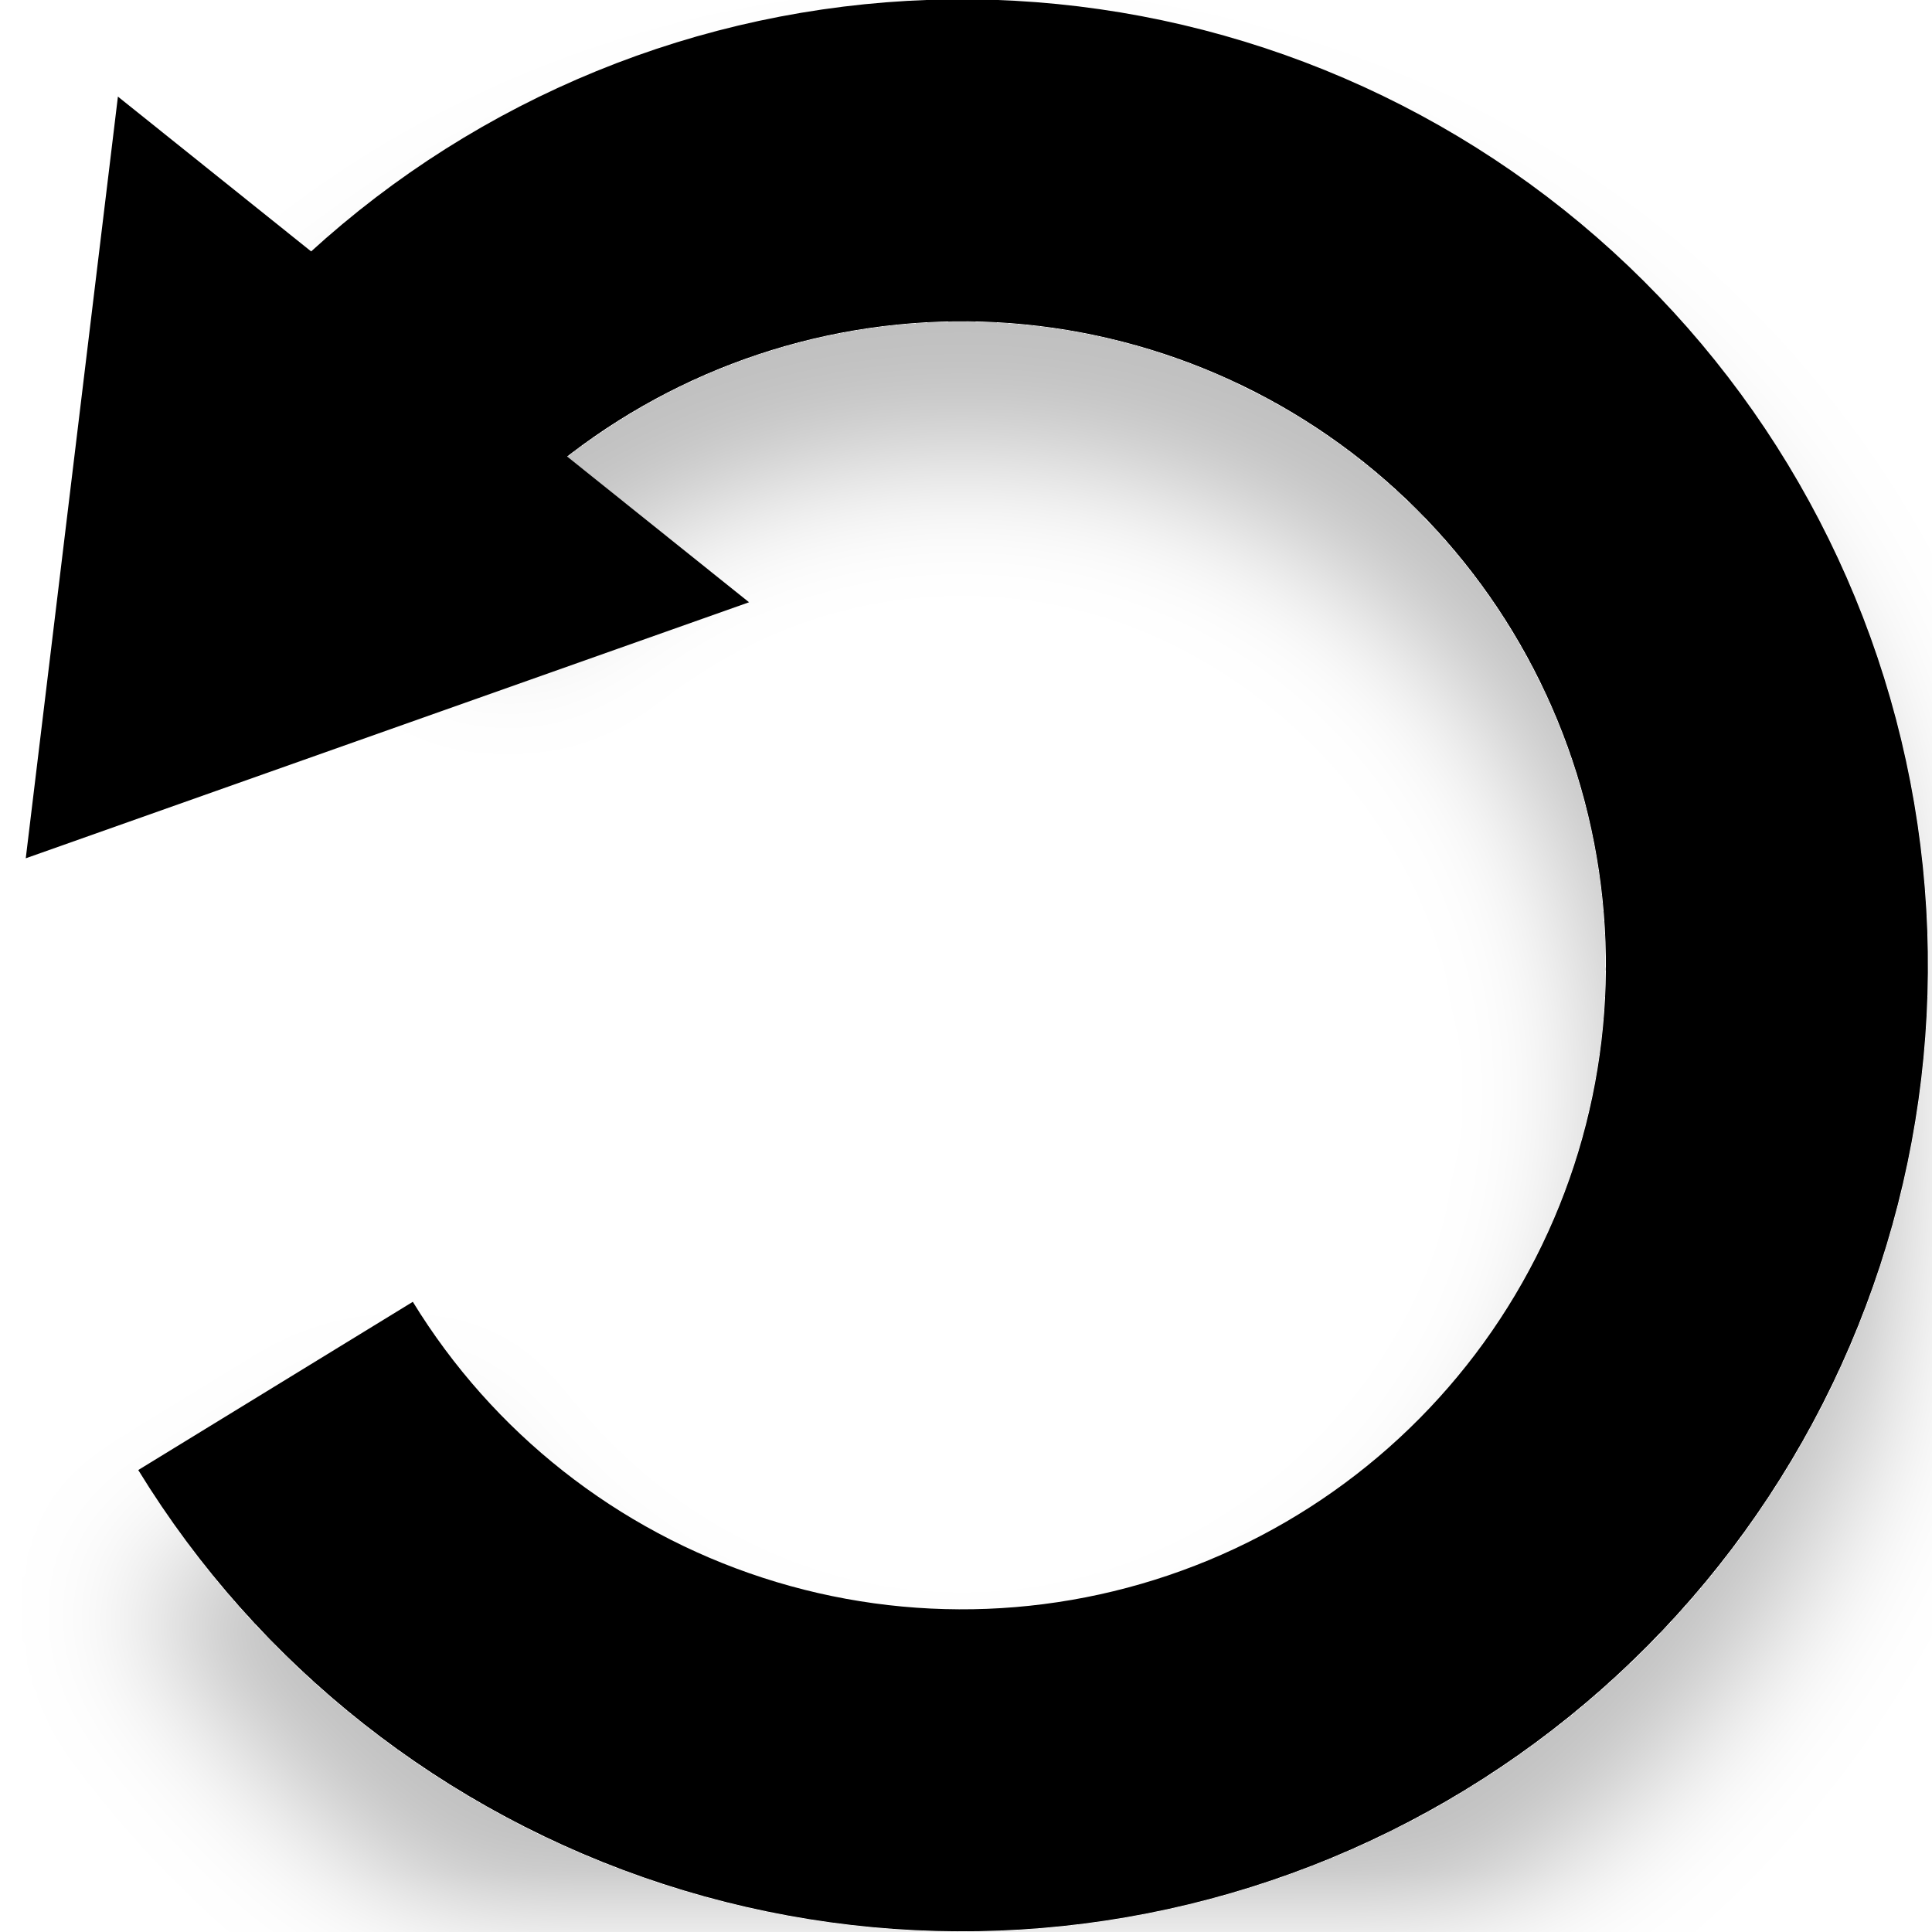
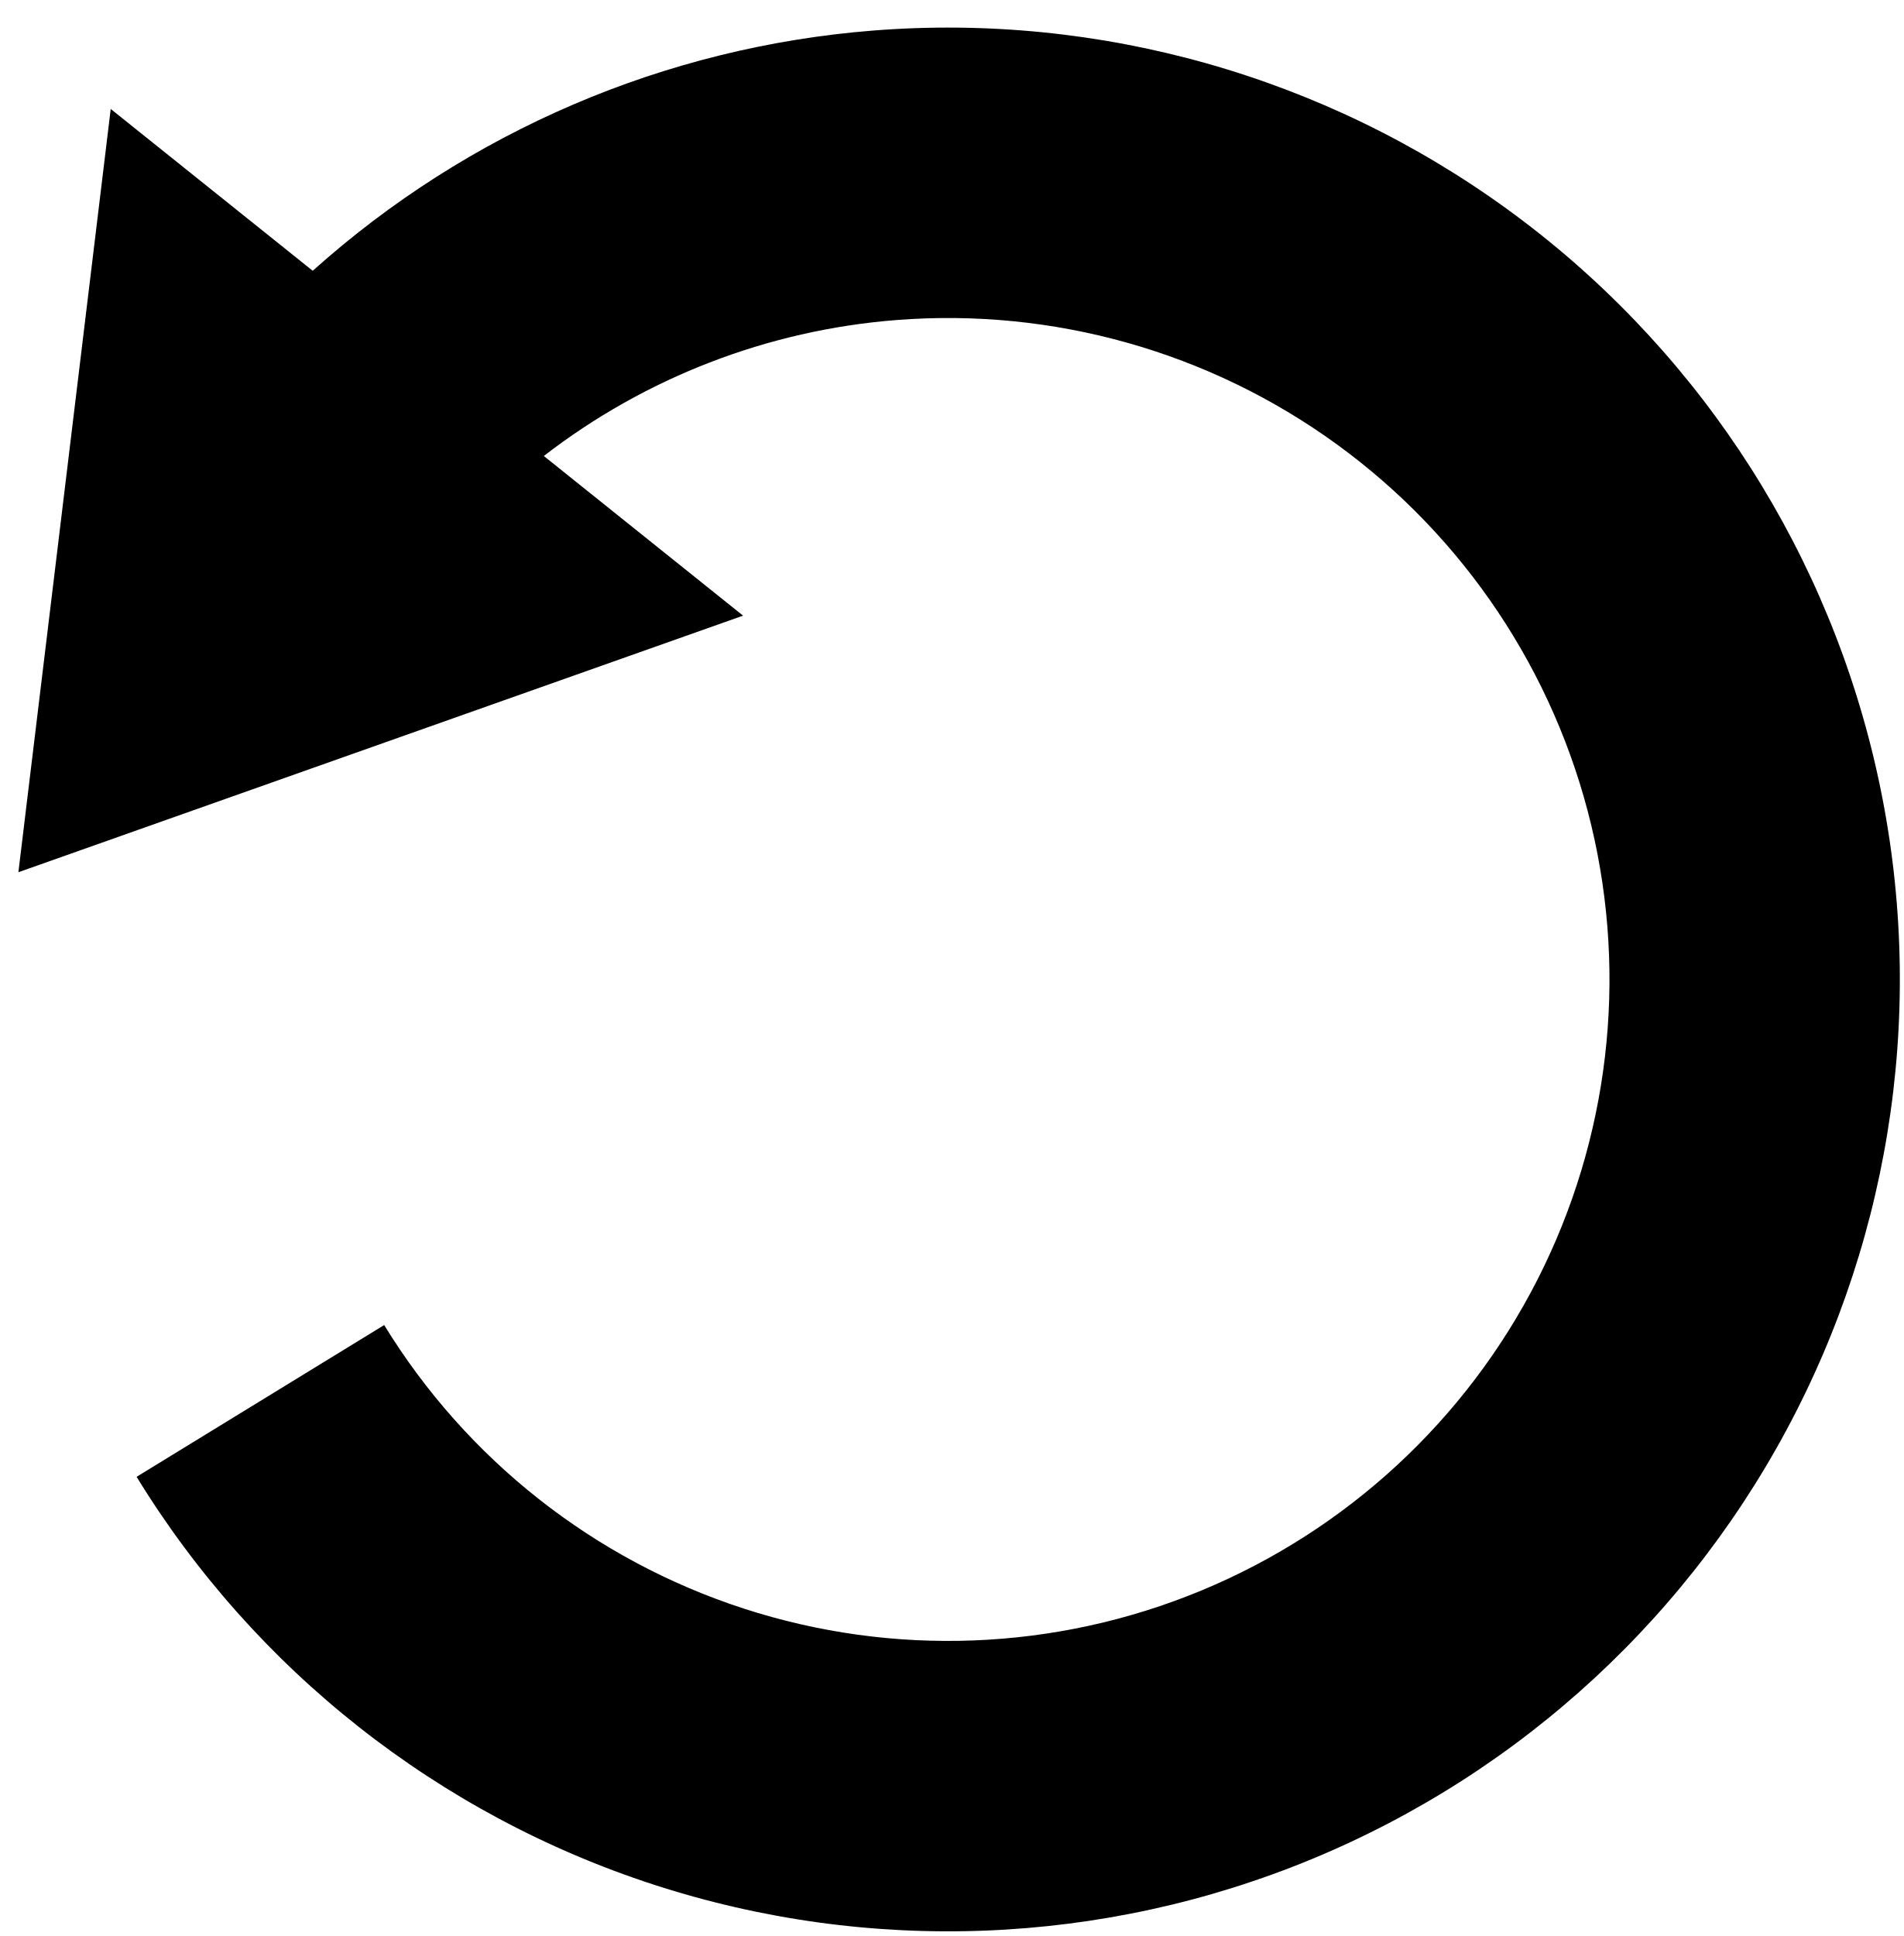
- <svg xmlns="http://www.w3.org/2000/svg" width="60" height="60" viewBox="0 0 60 60" fill="none">
-   <g filter="url(#filter0_d_2_9)">
-     <path d="M12.195 12.301C16.405 8.092 21.977 5.523 27.912 5.056C33.846 4.589 39.752 6.255 44.568 9.753C49.383 13.252 52.793 18.355 54.182 24.143C55.572 29.931 54.851 36.025 52.148 41.329C49.446 46.632 44.94 50.798 39.44 53.076C33.941 55.354 27.809 55.595 22.148 53.755C16.486 51.916 11.667 48.117 8.557 43.041" stroke="black" stroke-width="10" />
-   </g>
-   <path d="M0.8 26.655L3.662 3L23.262 18.704L0.8 26.655Z" fill="black" />
-   <defs>
-     <filter id="filter0_d_2_9" x="0.294" y="-0.021" width="63.579" height="68" filterUnits="userSpaceOnUse" color-interpolation-filters="sRGB">
-       <feFlood flood-opacity="0" result="BackgroundImageFix" />
-       <feColorMatrix in="SourceAlpha" type="matrix" values="0 0 0 0 0 0 0 0 0 0 0 0 0 0 0 0 0 0 127 0" result="hardAlpha" />
-       <feOffset dy="4" />
-       <feGaussianBlur stdDeviation="2" />
-       <feComposite in2="hardAlpha" operator="out" />
-       <feColorMatrix type="matrix" values="0 0 0 0 0 0 0 0 0 0 0 0 0 0 0 0 0 0 0.25 0" />
-       <feBlend mode="normal" in2="BackgroundImageFix" result="effect1_dropShadow_2_9" />
-       <feBlend mode="normal" in="SourceGraphic" in2="effect1_dropShadow_2_9" result="shape" />
-     </filter>
-   </defs>
+ <svg xmlns="http://www.w3.org/2000/svg" width="59" height="60" viewBox="0 0 59 60" fill="none">
+   <path fill-rule="evenodd" clip-rule="evenodd" d="M16.856 14.132C19.995 11.707 23.787 10.233 27.779 9.919C32.645 9.536 37.488 10.902 41.437 13.771C45.386 16.64 48.181 20.823 49.321 25.57C50.46 30.316 49.869 35.313 47.653 39.662C45.437 44.011 41.742 47.427 37.232 49.295C32.723 51.163 27.695 51.36 23.052 49.852C18.41 48.344 14.459 45.228 11.908 41.066L4.234 45.769C7.904 51.758 13.591 56.241 20.271 58.411C26.951 60.582 34.187 60.298 40.676 57.61C47.166 54.922 52.483 50.007 55.672 43.748C58.861 37.49 59.712 30.299 58.072 23.469C56.432 16.639 52.41 10.618 46.727 6.489C41.044 2.361 34.075 0.395 27.073 0.946C20.605 1.455 14.501 4.081 9.693 8.392L3.432 3.377L0.57 27.032L23.032 19.08L16.856 14.132Z" fill="black" />
</svg>
